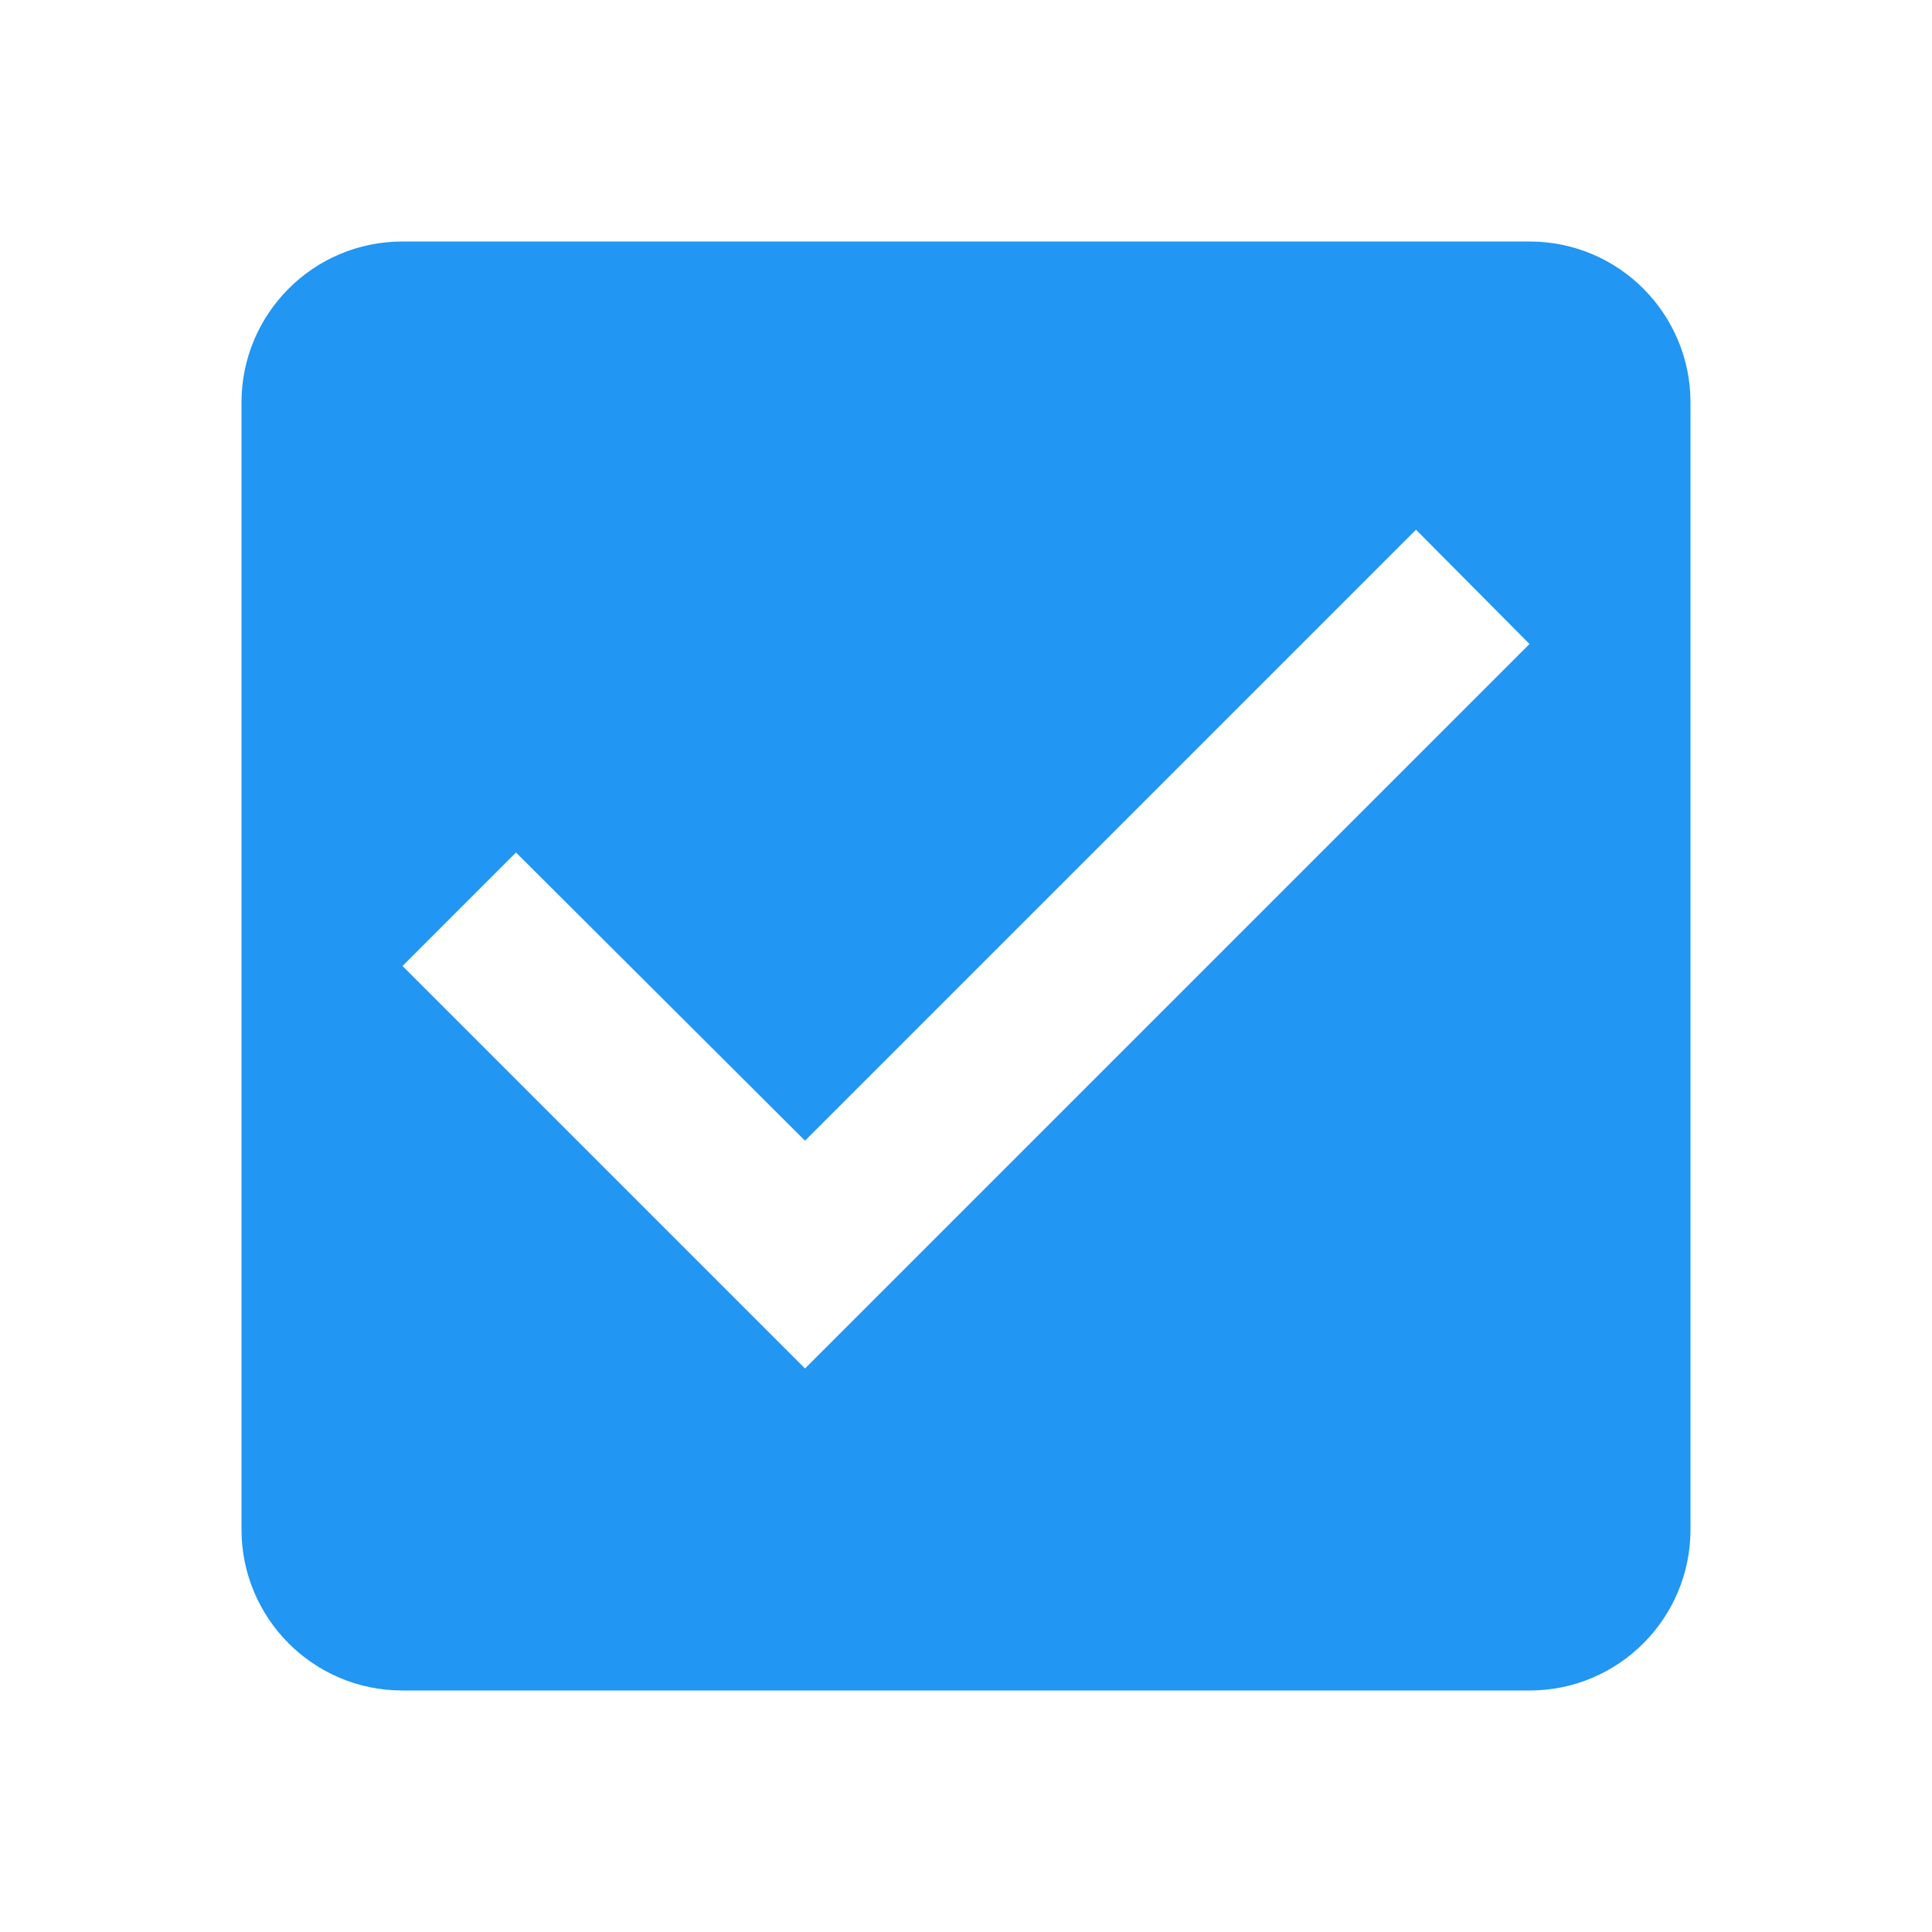
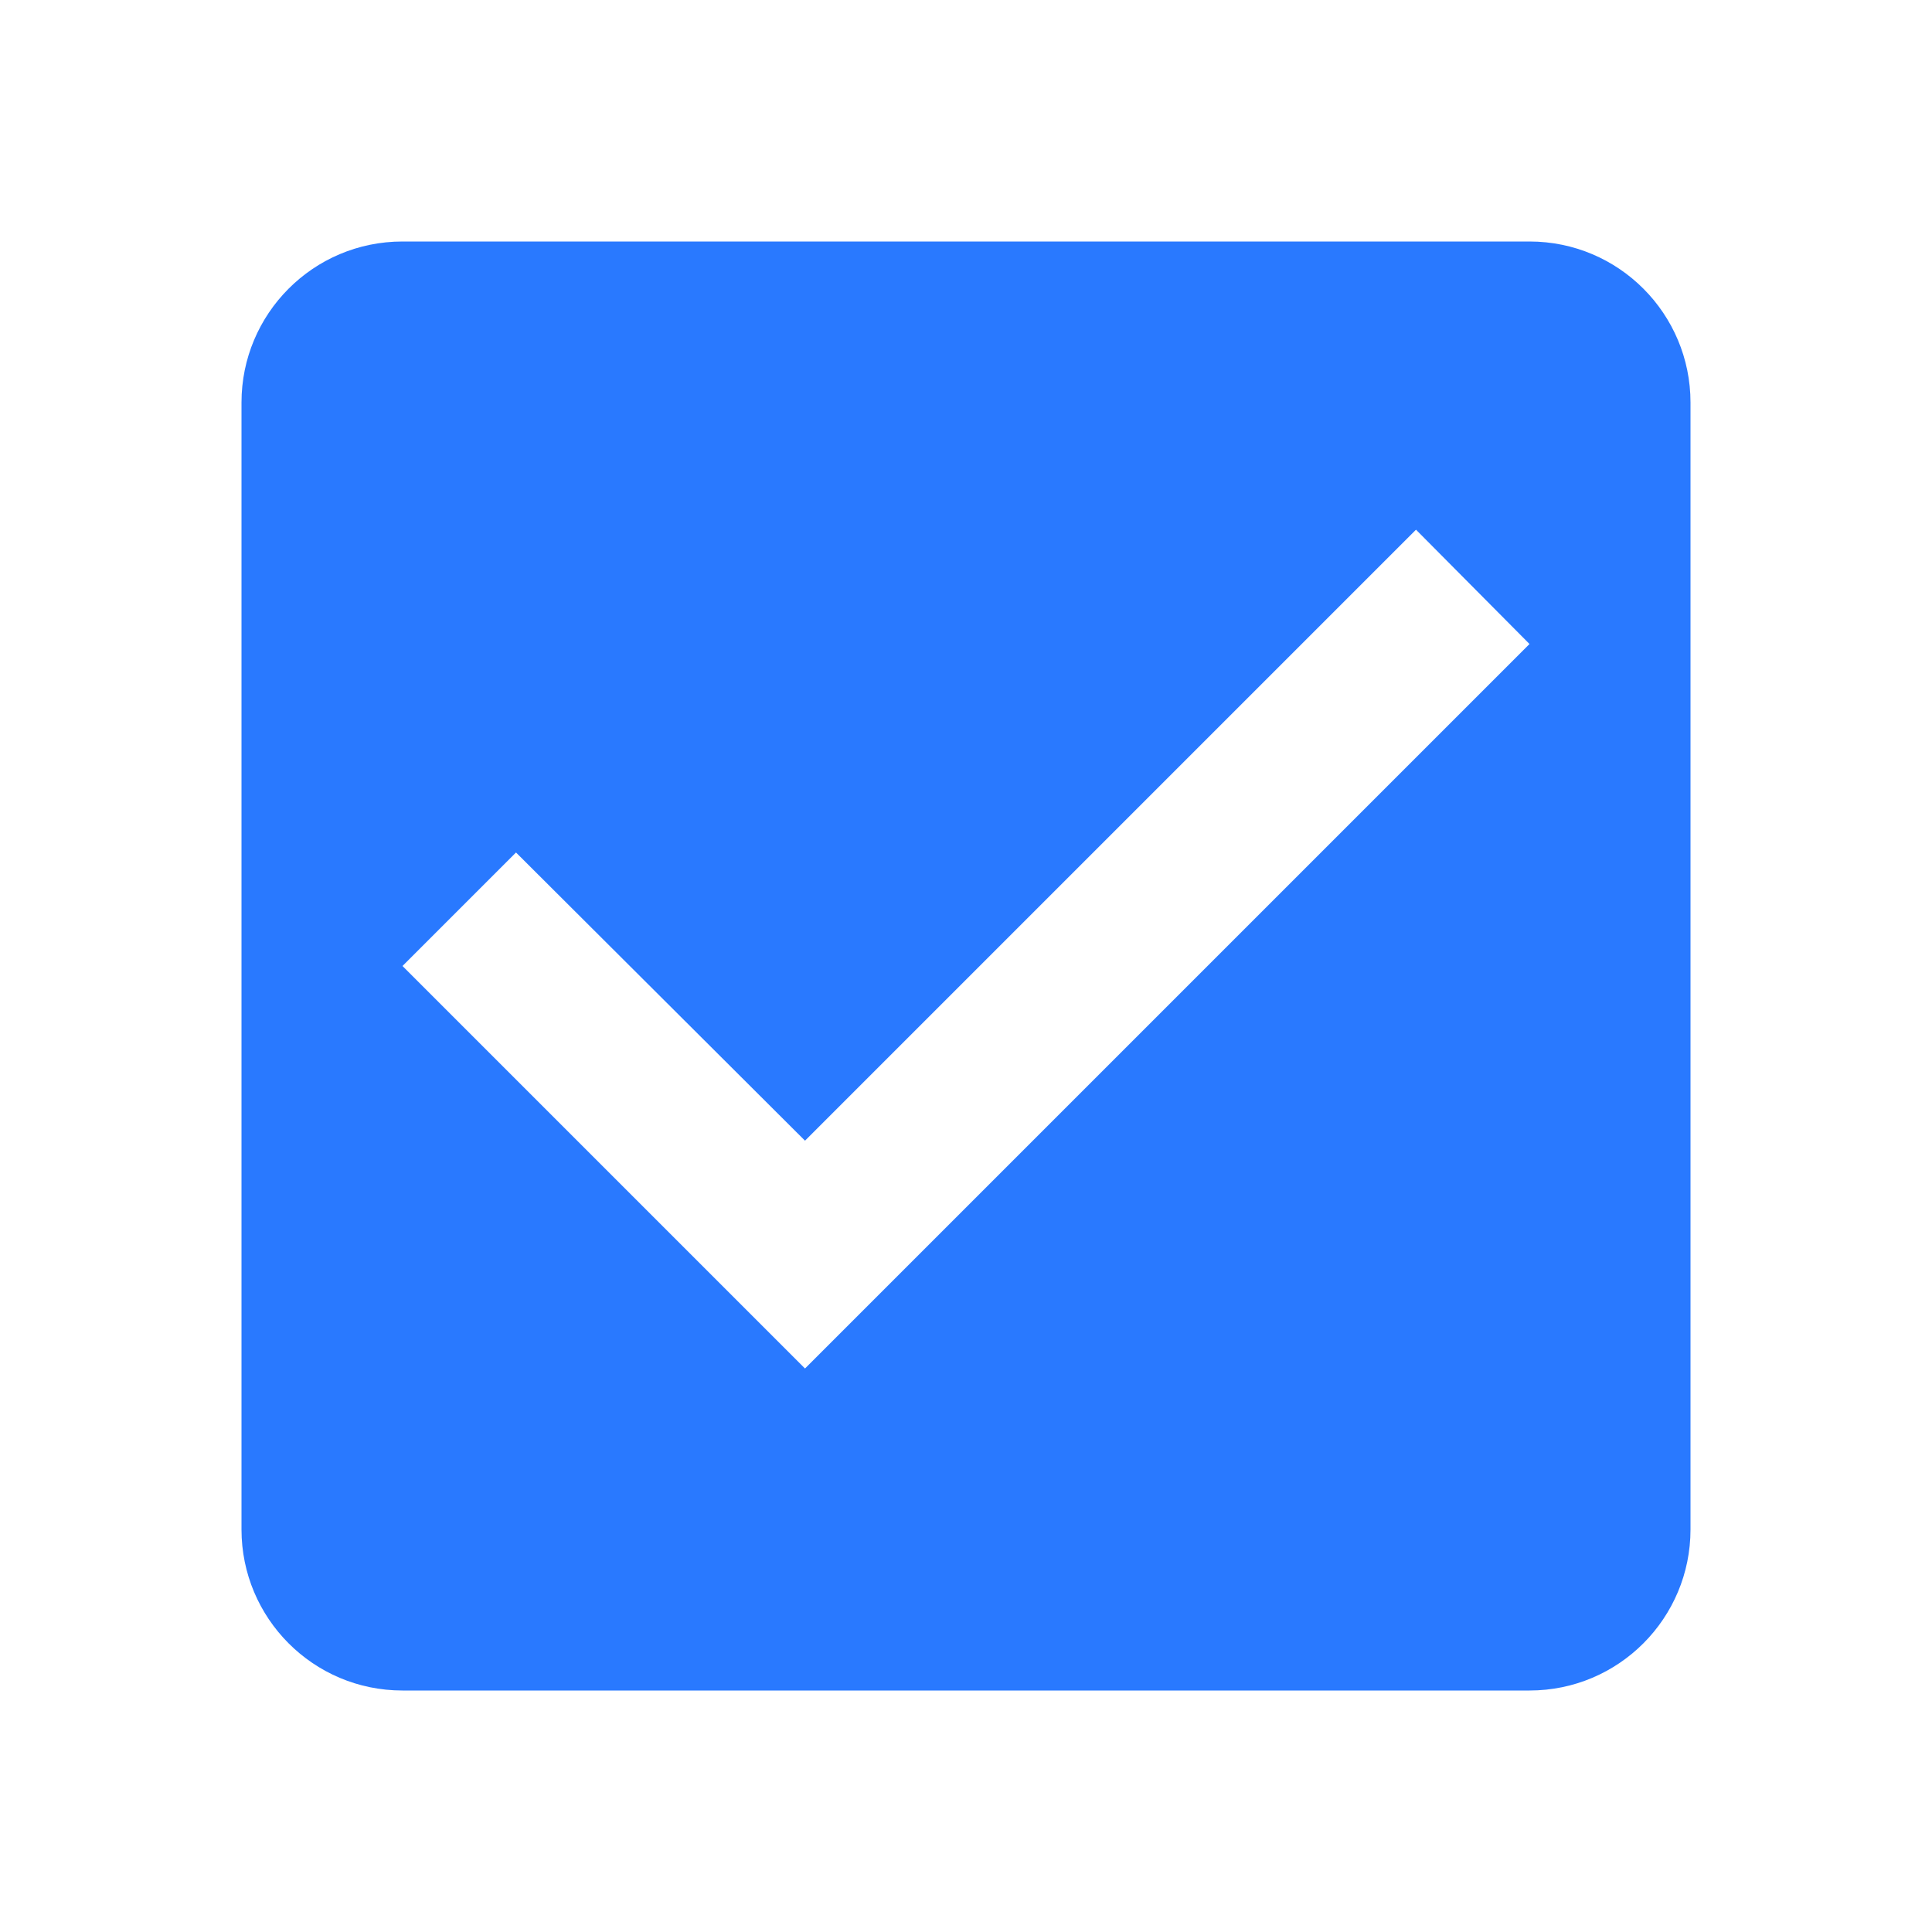
<svg xmlns="http://www.w3.org/2000/svg" width="24" height="24" viewBox="0 0 24 24">
-   <path d="M19 3H5c-1.11 0-2 .9-2 2v14c0 1.1.89 2 2 2h14c1.11 0 2-.9 2-2V5c0-1.1-.89-2-2-2zm-9 14l-5-5 1.41-1.41L10 14.17l7.59-7.59L19 8l-9 9z" fill="#2196f3" />
+   <path d="M19 3H5c-1.11 0-2 .9-2 2v14c0 1.1.89 2 2 2h14c1.11 0 2-.9 2-2V5c0-1.1-.89-2-2-2zm-9 14l-5-5 1.41-1.41L10 14.17l7.59-7.59L19 8l-9 9z" fill="#2979FF" />
</svg>
